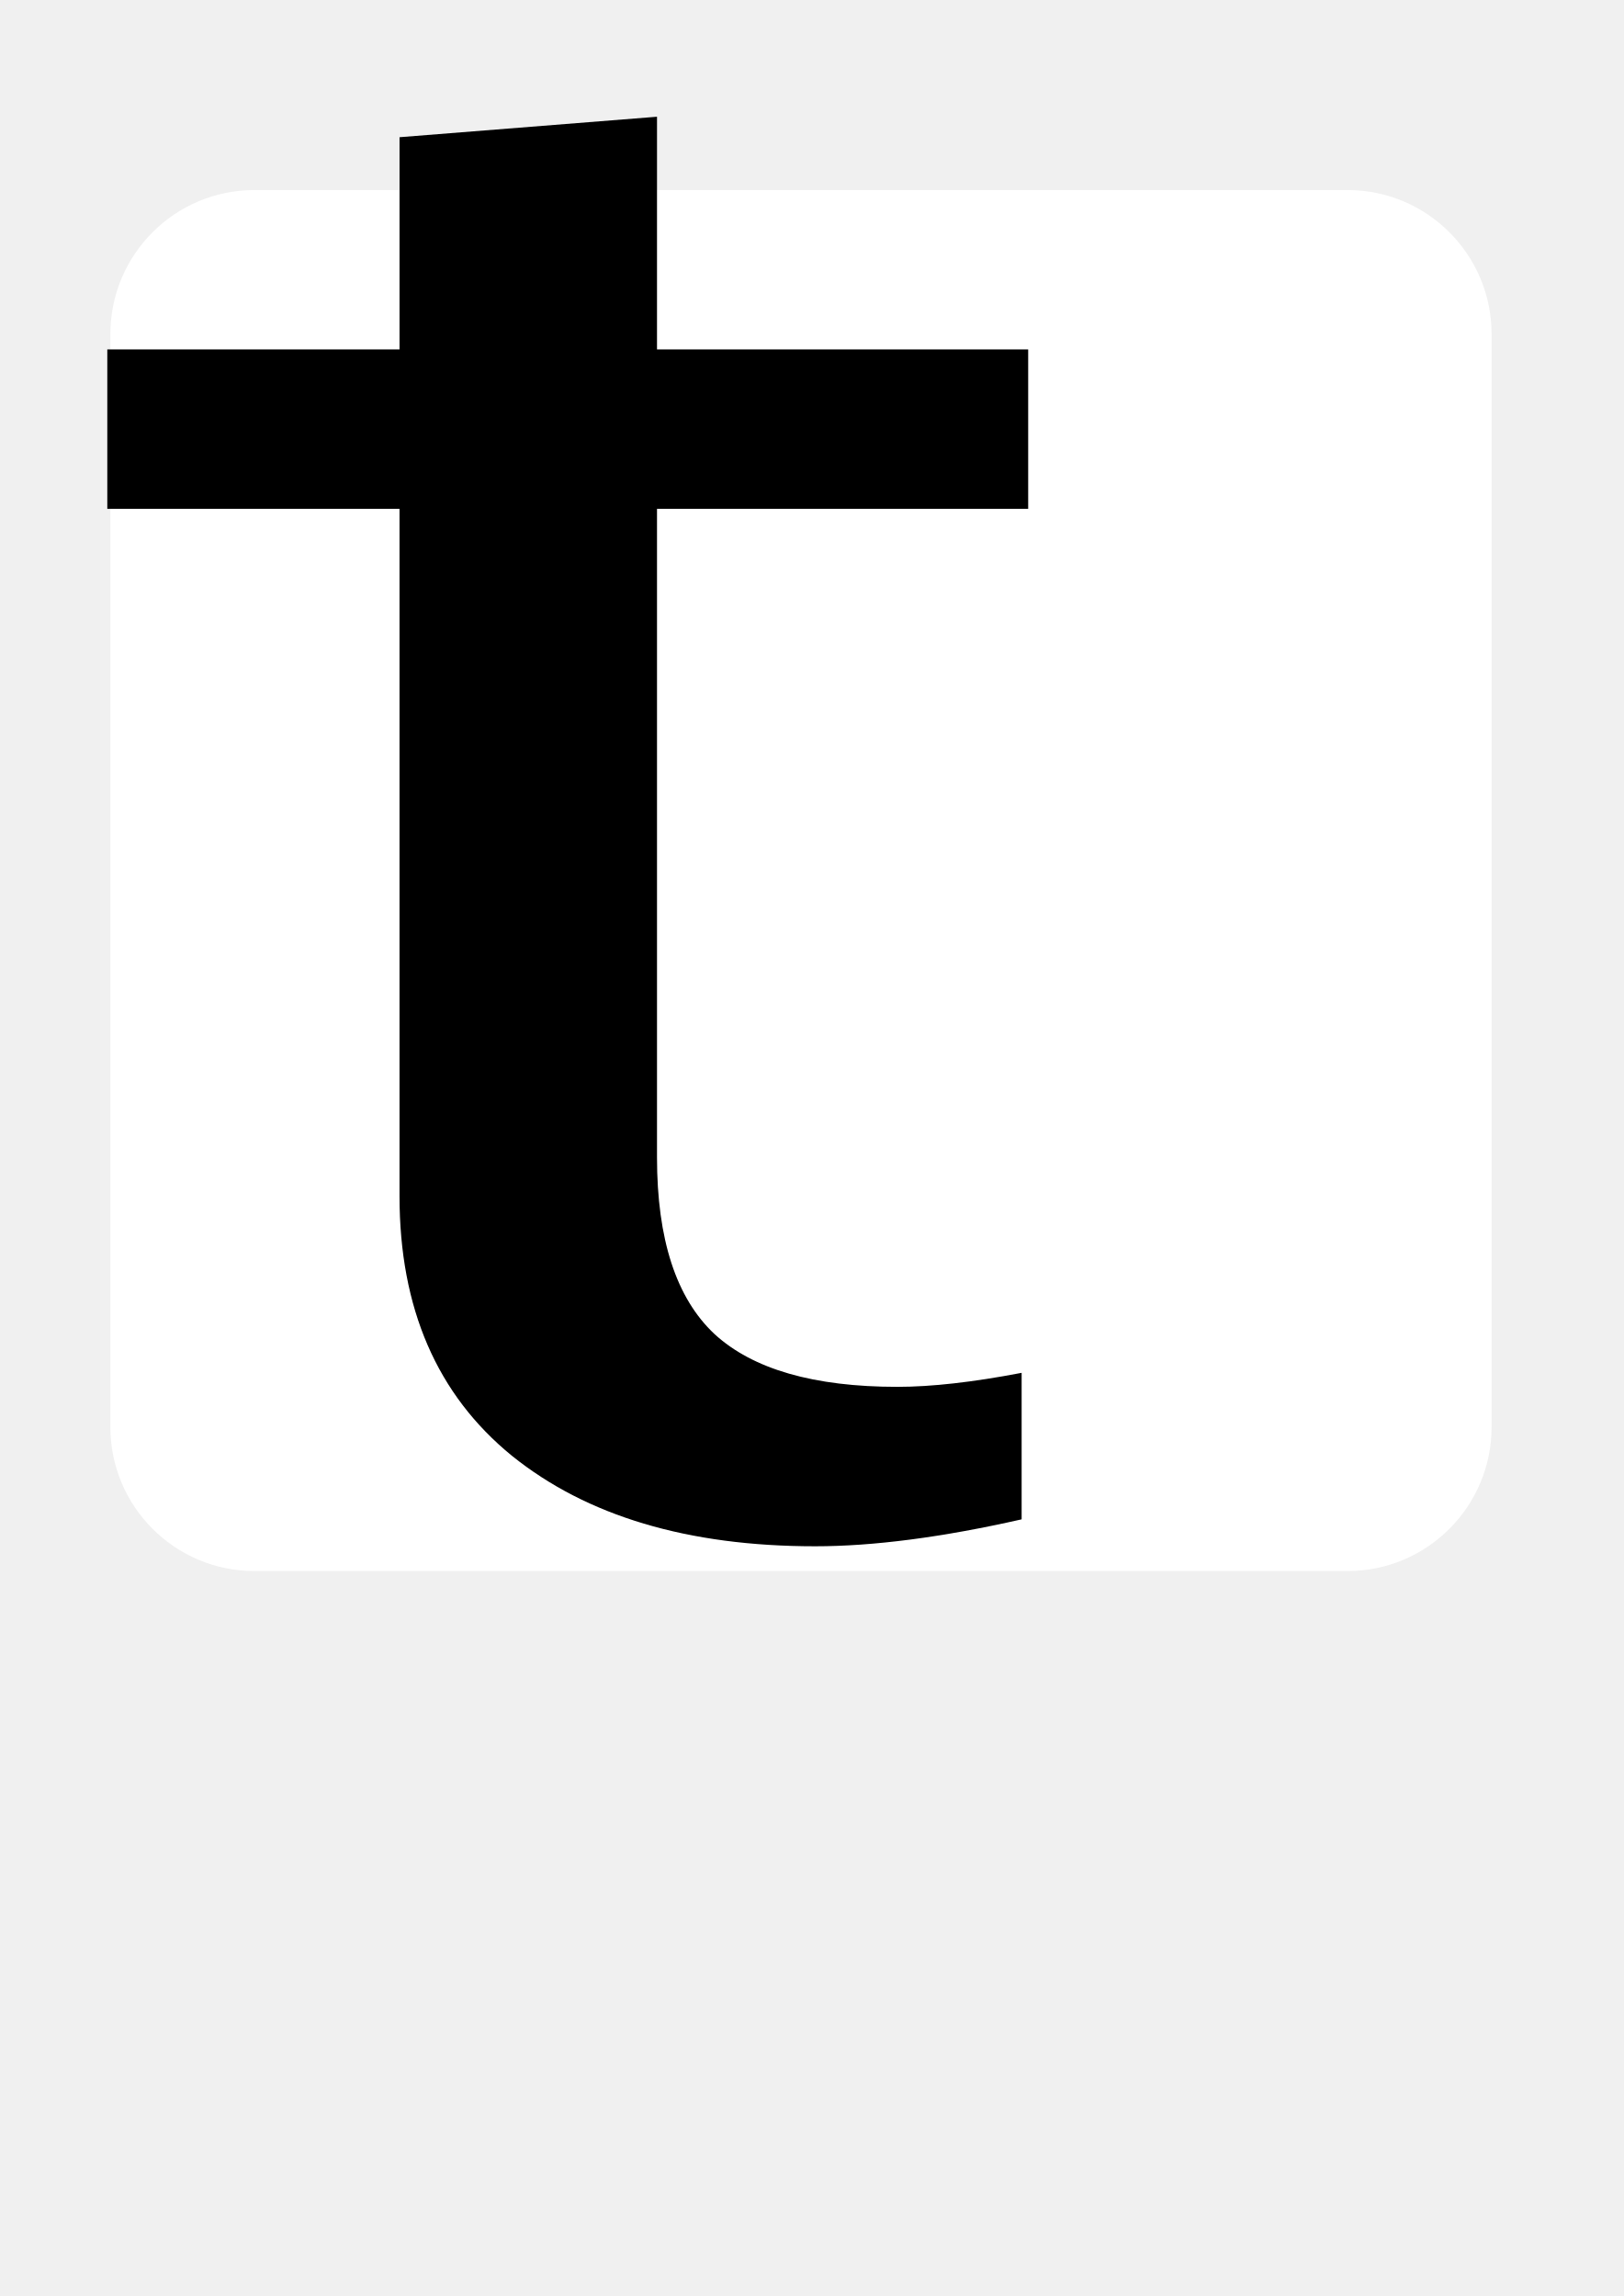
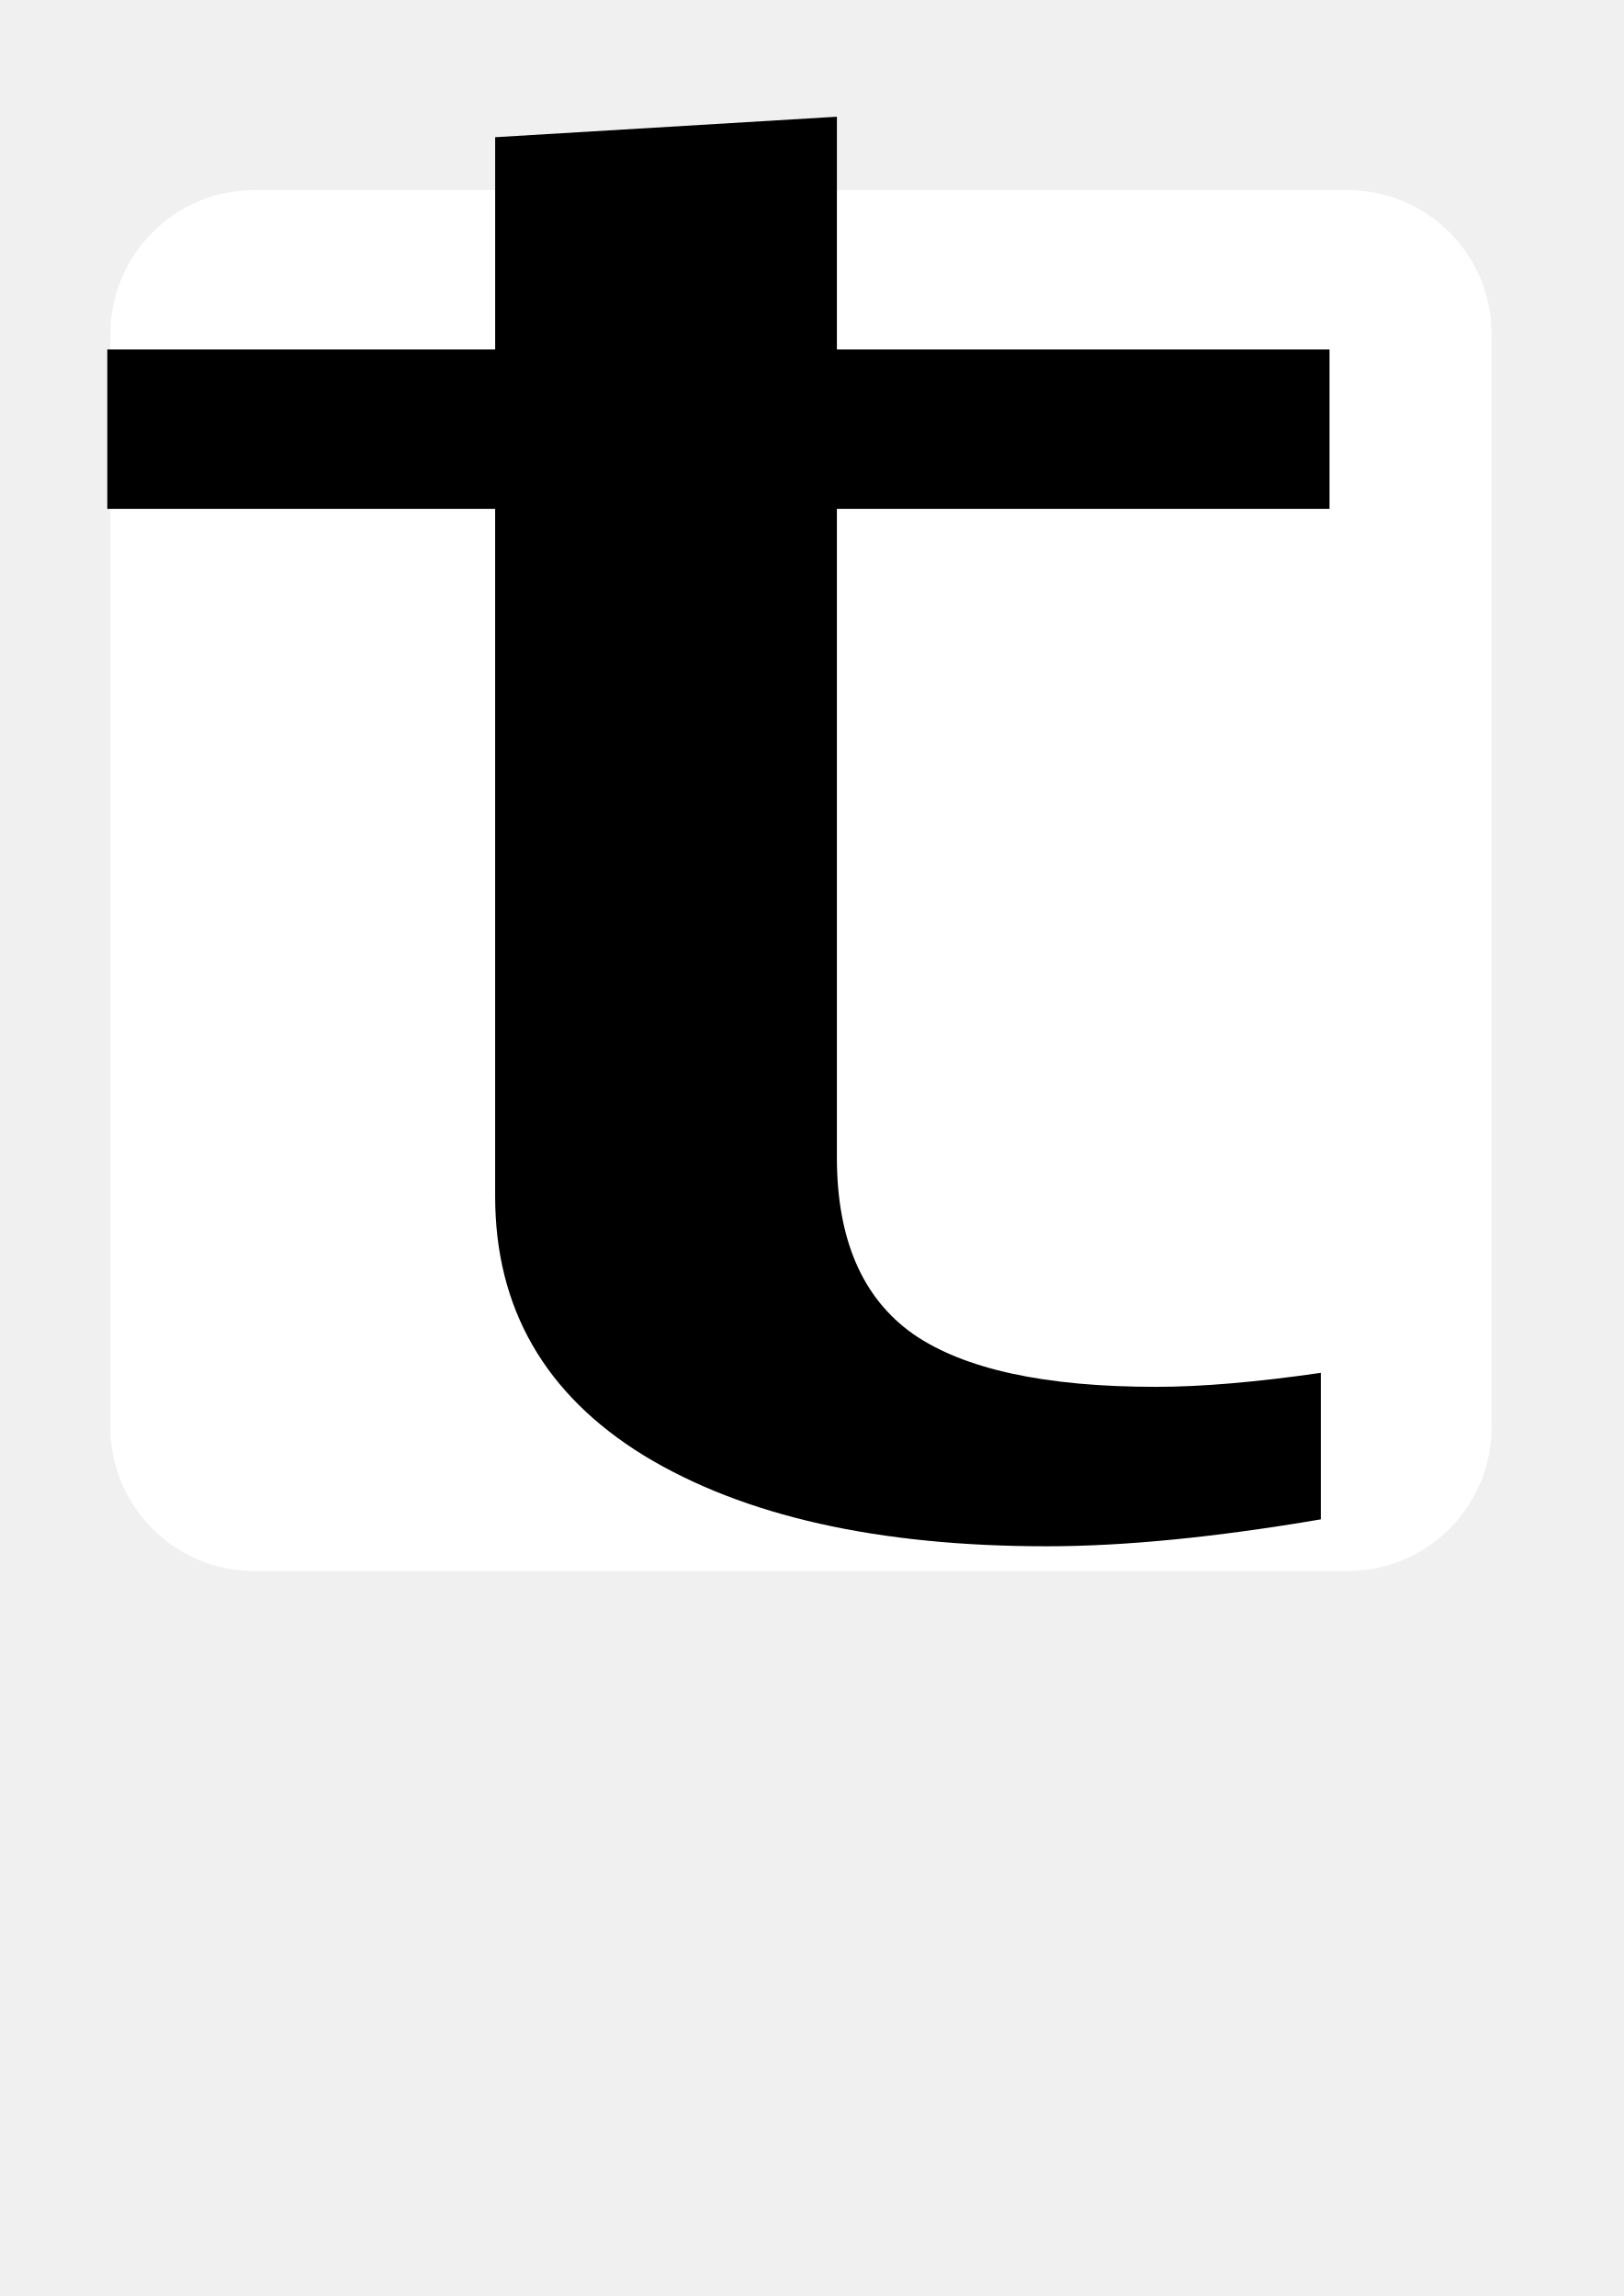
- <svg xmlns="http://www.w3.org/2000/svg" id="svg185" version="1.1" viewBox="0 0 210 297" height="297mm" width="210mm">
+ <svg xmlns="http://www.w3.org/2000/svg" width="210mm" height="297mm" viewBox="0 0 210 297" version="1.1" id="svg185">
  <defs id="defs179">
-     <rect id="rect205" height="207.783" width="283.52" y="49.17" x="42.825" />
+     <rect x="42.825" y="49.17" width="283.52" height="207.783" id="rect205" />
  </defs>
  <g id="layer1">
-     <rect ry="18.637" y="24.585" x="14.275" height="178.638" width="178.638" id="rect189" style="fill:#ffffff;stroke-width:0.265" />
-     <g transform="matrix(2.209367,0,0,2.003657,-70.77616,-162.851)" style="font-style:normal;font-weight:normal;font-size:141.111px;line-height:1.25;font-family:sans-serif;white-space:pre;shape-inside:url(#rect205);fill:#000000;fill-opacity:1;stroke:none" id="text203" aria-label="t">
-       <path id="path223" style="font-style:normal;font-variant:normal;font-weight:normal;font-stretch:normal;font-family:'Lucida Sans';-inkscape-font-specification:'Lucida Sans';stroke-width:1.059" d="m 91.84,179.365 c -4.641,1.159 -8.671,1.739 -12.088,1.739 -7.447,0 -13.363,-1.947 -17.75,-5.842 -4.386,-3.941 -6.58,-9.528 -6.58,-16.761 V 114.129 H 38.316 V 103.836 H 55.423 V 90.135 L 70.495,88.813 V 103.836 H 92.223 v 10.293 H 70.495 v 41.868 c 0,5.286 1.122,9.088 3.366,11.406 2.244,2.272 5.815,3.408 10.711,3.408 1.989,0 4.412,-0.301 7.268,-0.904 z" />
+     <rect style="fill:#ffffff;stroke-width:0.265" id="rect189" width="178.638" height="178.638" x="14.275" y="24.585" ry="18.637" />
+     <g aria-label="t" id="text203" style="font-style:normal;font-weight:normal;font-size:141.111px;line-height:1.25;font-family:sans-serif;white-space:pre;shape-inside:url(#rect205);fill:#000000;fill-opacity:1;stroke:none" transform="matrix(2.932363,0,0,2.003657,-98.47873,-162.851)">
+       <path d="m 91.84,179.365 c -4.641,1.159 -8.671,1.739 -12.088,1.739 -7.447,0 -13.363,-1.947 -17.75,-5.842 -4.386,-3.941 -6.58,-9.528 -6.58,-16.761 V 114.129 H 38.316 V 103.836 H 55.423 V 90.135 L 70.495,88.813 V 103.836 H 92.223 v 10.293 H 70.495 v 41.868 c 0,5.286 1.122,9.088 3.366,11.406 2.244,2.272 5.815,3.408 10.711,3.408 1.989,0 4.412,-0.301 7.268,-0.904 z" style="font-style:normal;font-variant:normal;font-weight:normal;font-stretch:normal;font-family:'Lucida Sans';-inkscape-font-specification:'Lucida Sans';stroke-width:1.059" id="path223" />
    </g>
  </g>
</svg>
